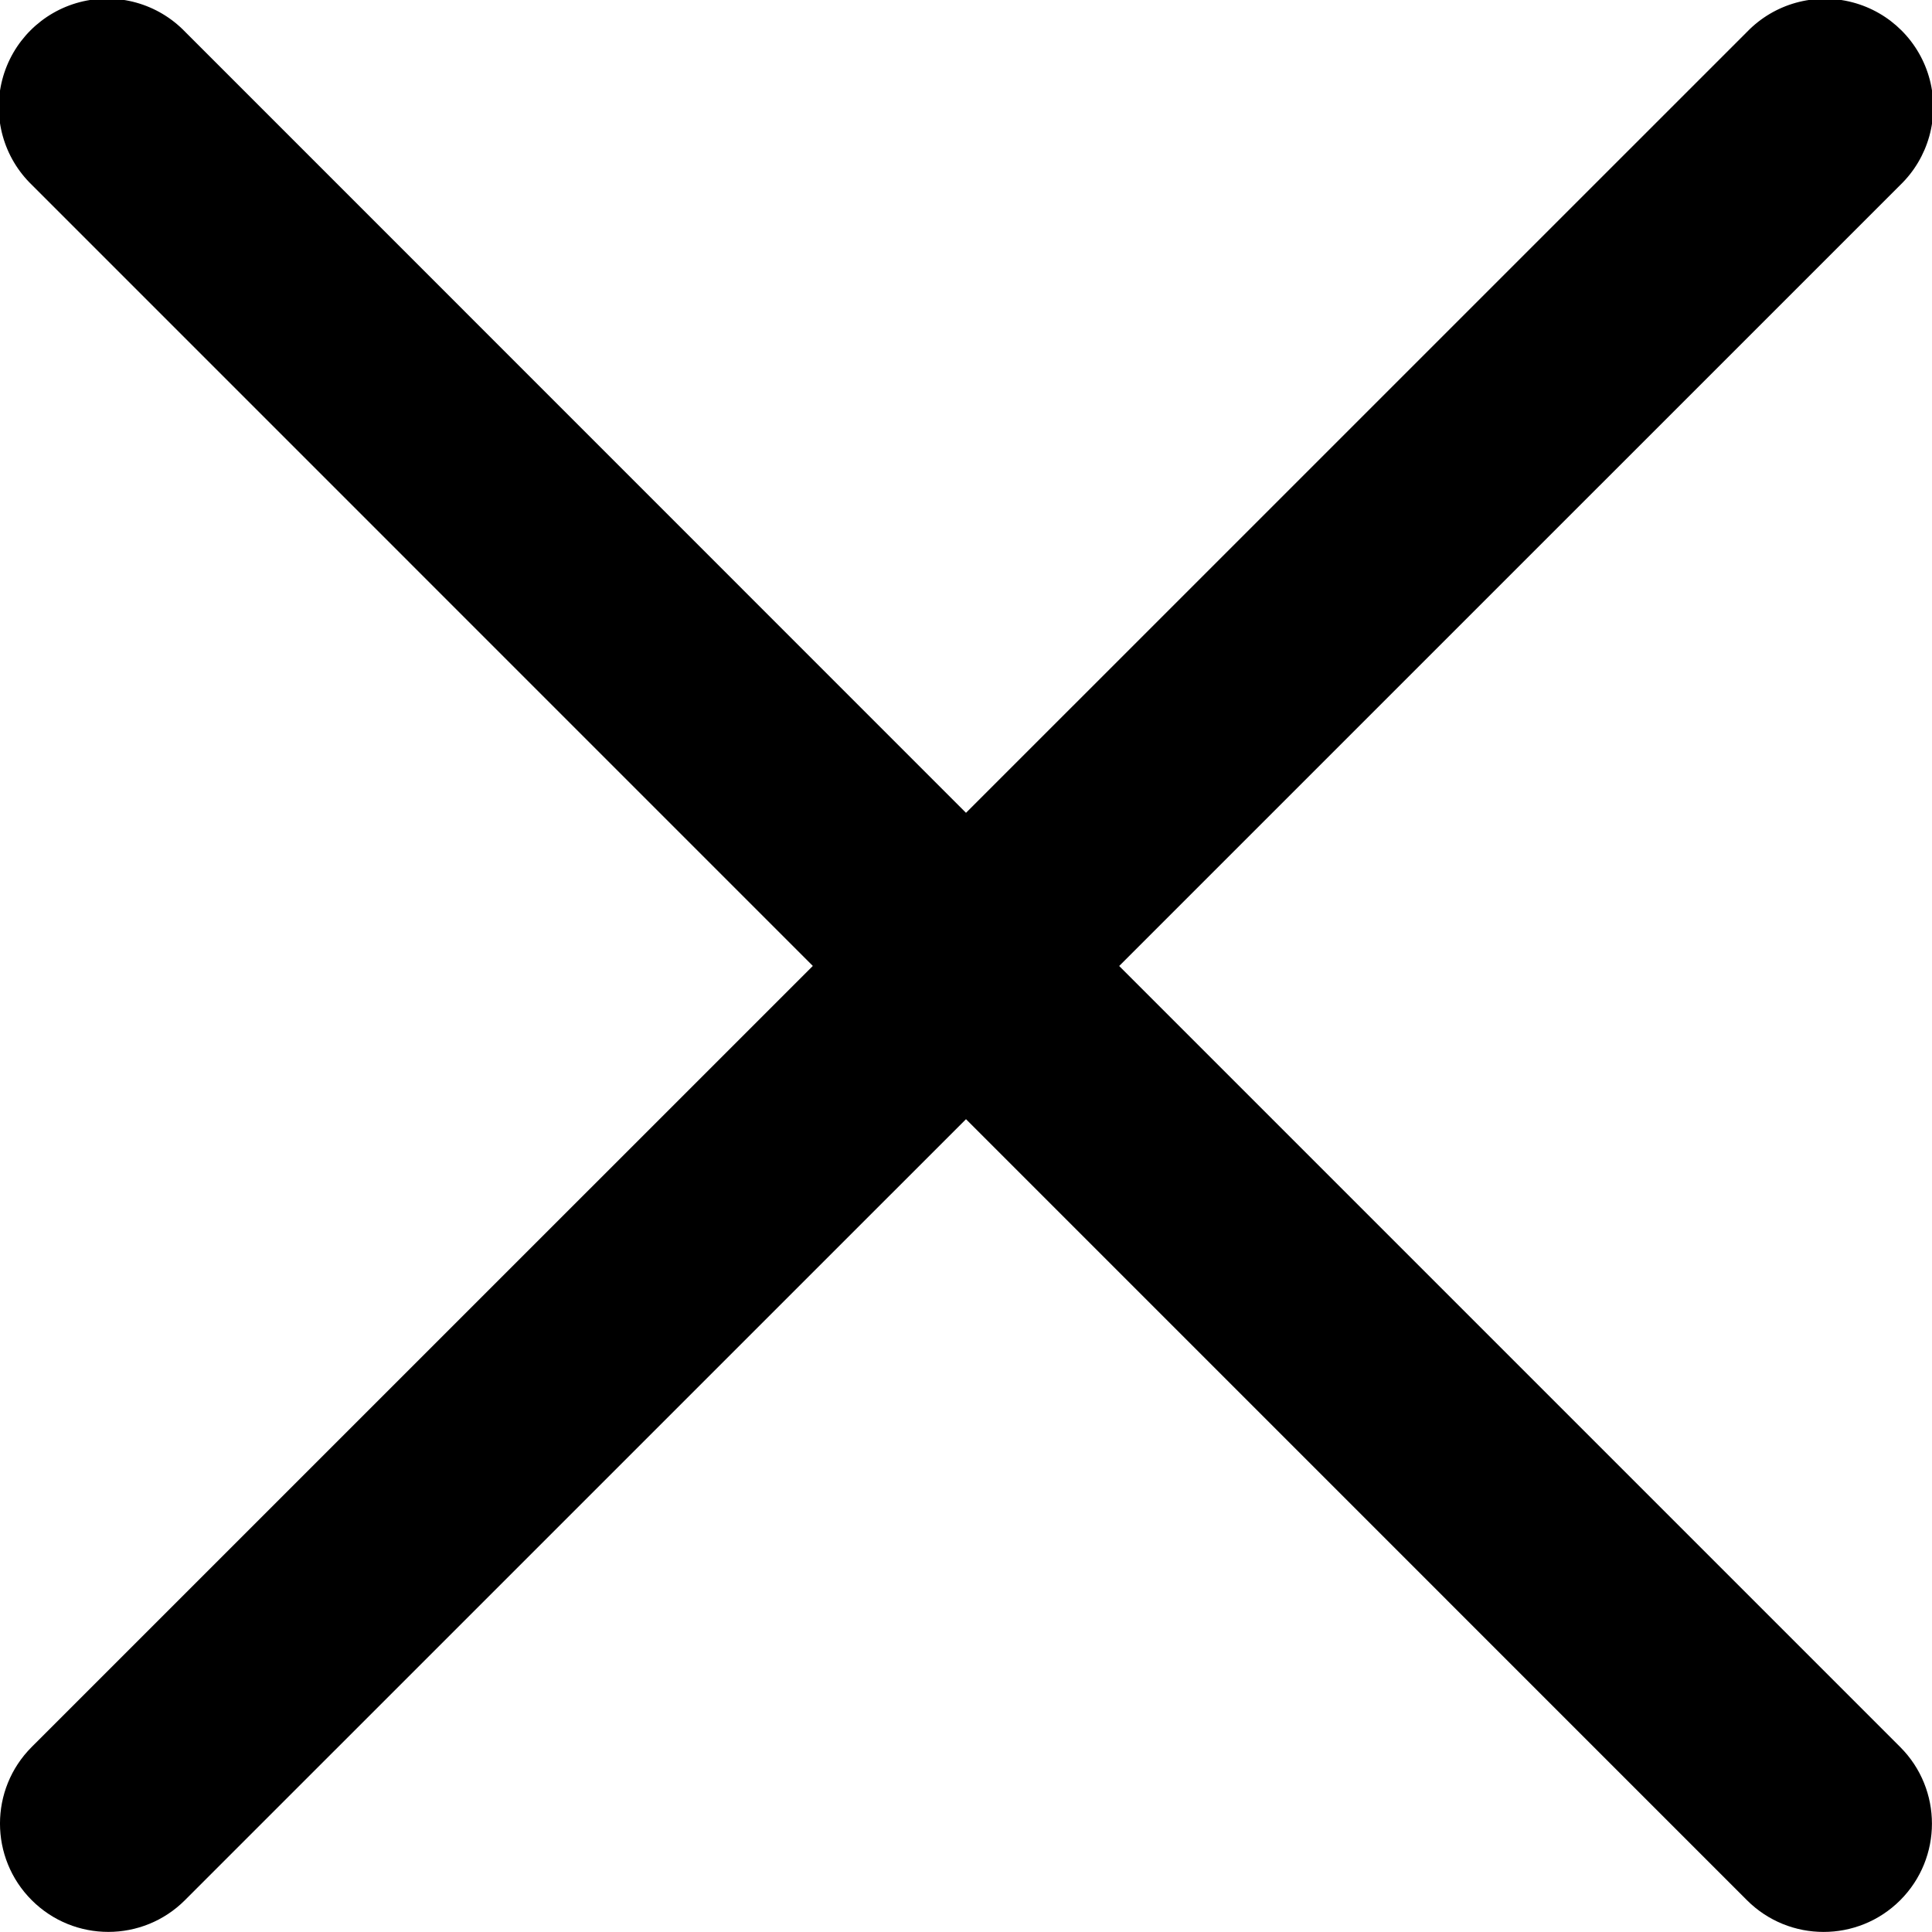
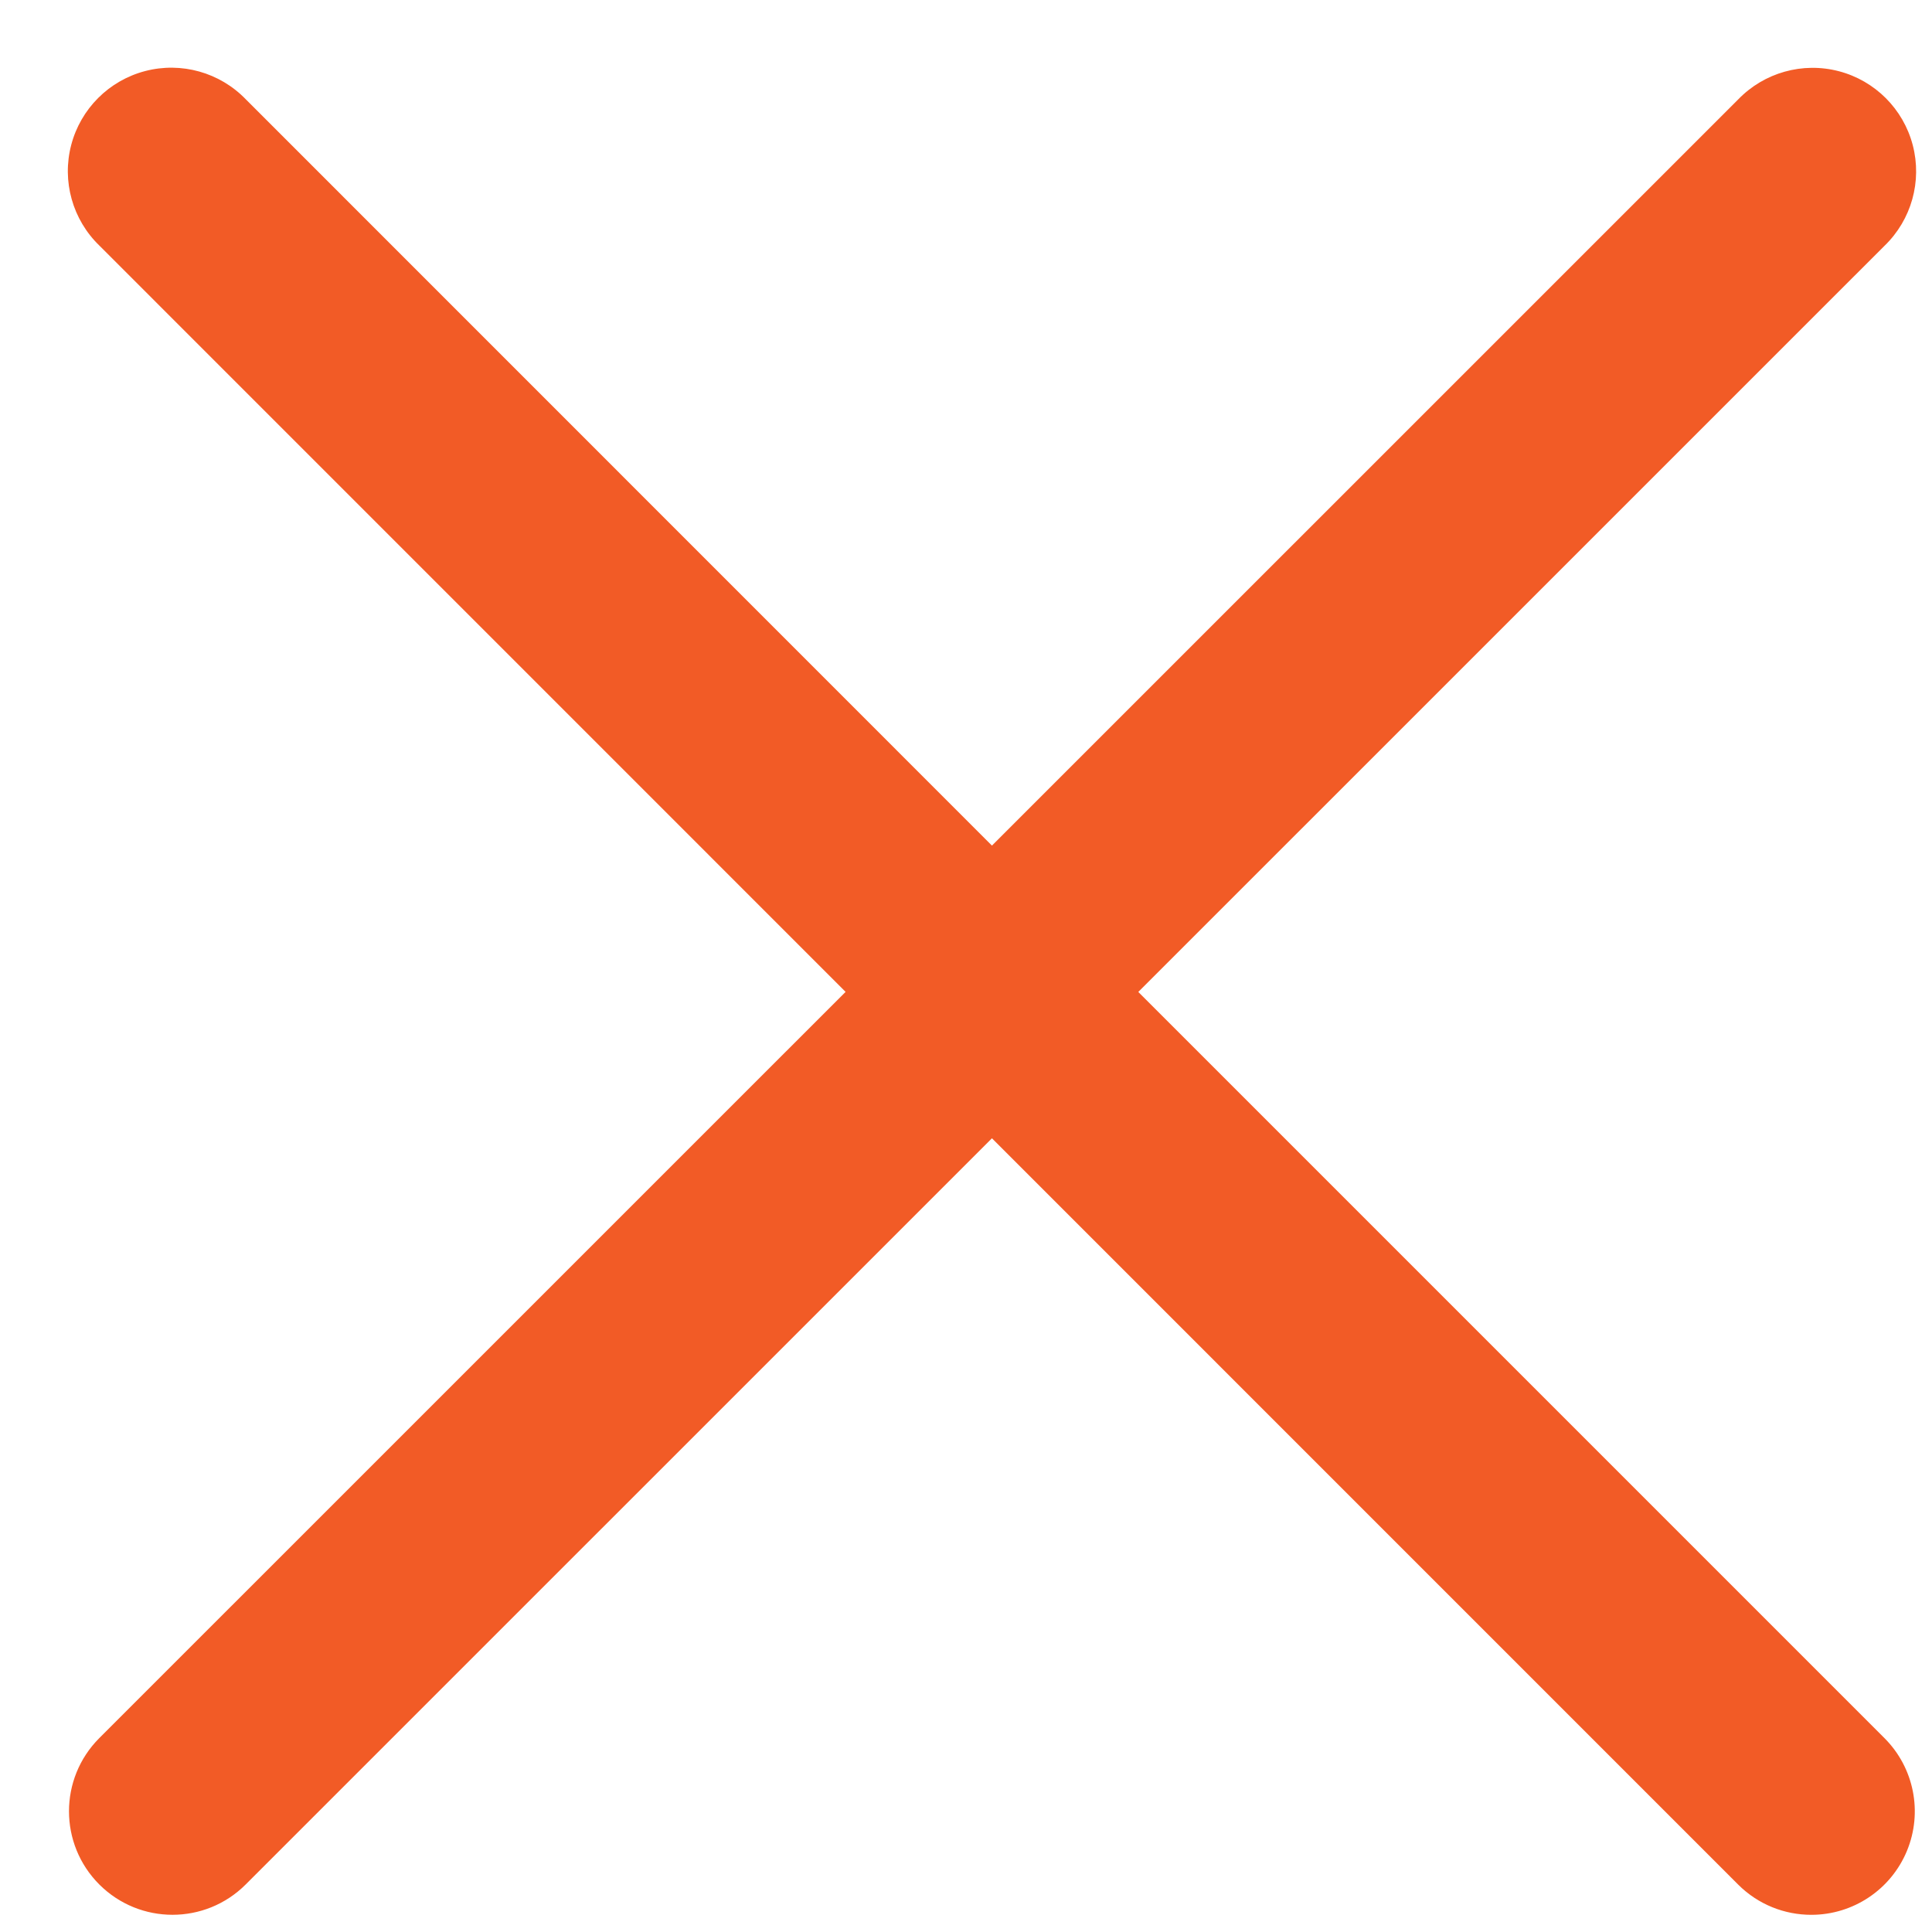
- <svg xmlns="http://www.w3.org/2000/svg" version="1.0" width="26.752" height="26.752">
-   <path d="M15.497 13.376L26.312 2.562A1.5 1.5 0 1024.191.441L13.376 11.255 2.562.439A1.5 1.5 0 10.441 2.56l10.814 10.815L.439 24.19a1.5 1.5 0 102.122 2.121l10.815-10.814L24.19 26.312c.293.293.677.439 1.061.439s.768-.146 1.061-.439a1.5 1.5 0 000-2.121L15.497 13.376z" />
+ <svg xmlns="http://www.w3.org/2000/svg" width="28" height="28">
+   <path d="M16.497 14.376L27.312 3.562a1.5 1.5 0 10-2.121-2.121L14.376 12.255 3.562 1.439A1.5 1.5 0 101.441 3.56l10.814 10.815L1.439 25.19a1.5 1.5 0 102.122 2.121l10.815-10.814L25.19 27.312c.293.293.677.439 1.061.439a1.5 1.5 0 001.061-2.56L16.497 14.376z" fill="#F25B26" />
</svg>
